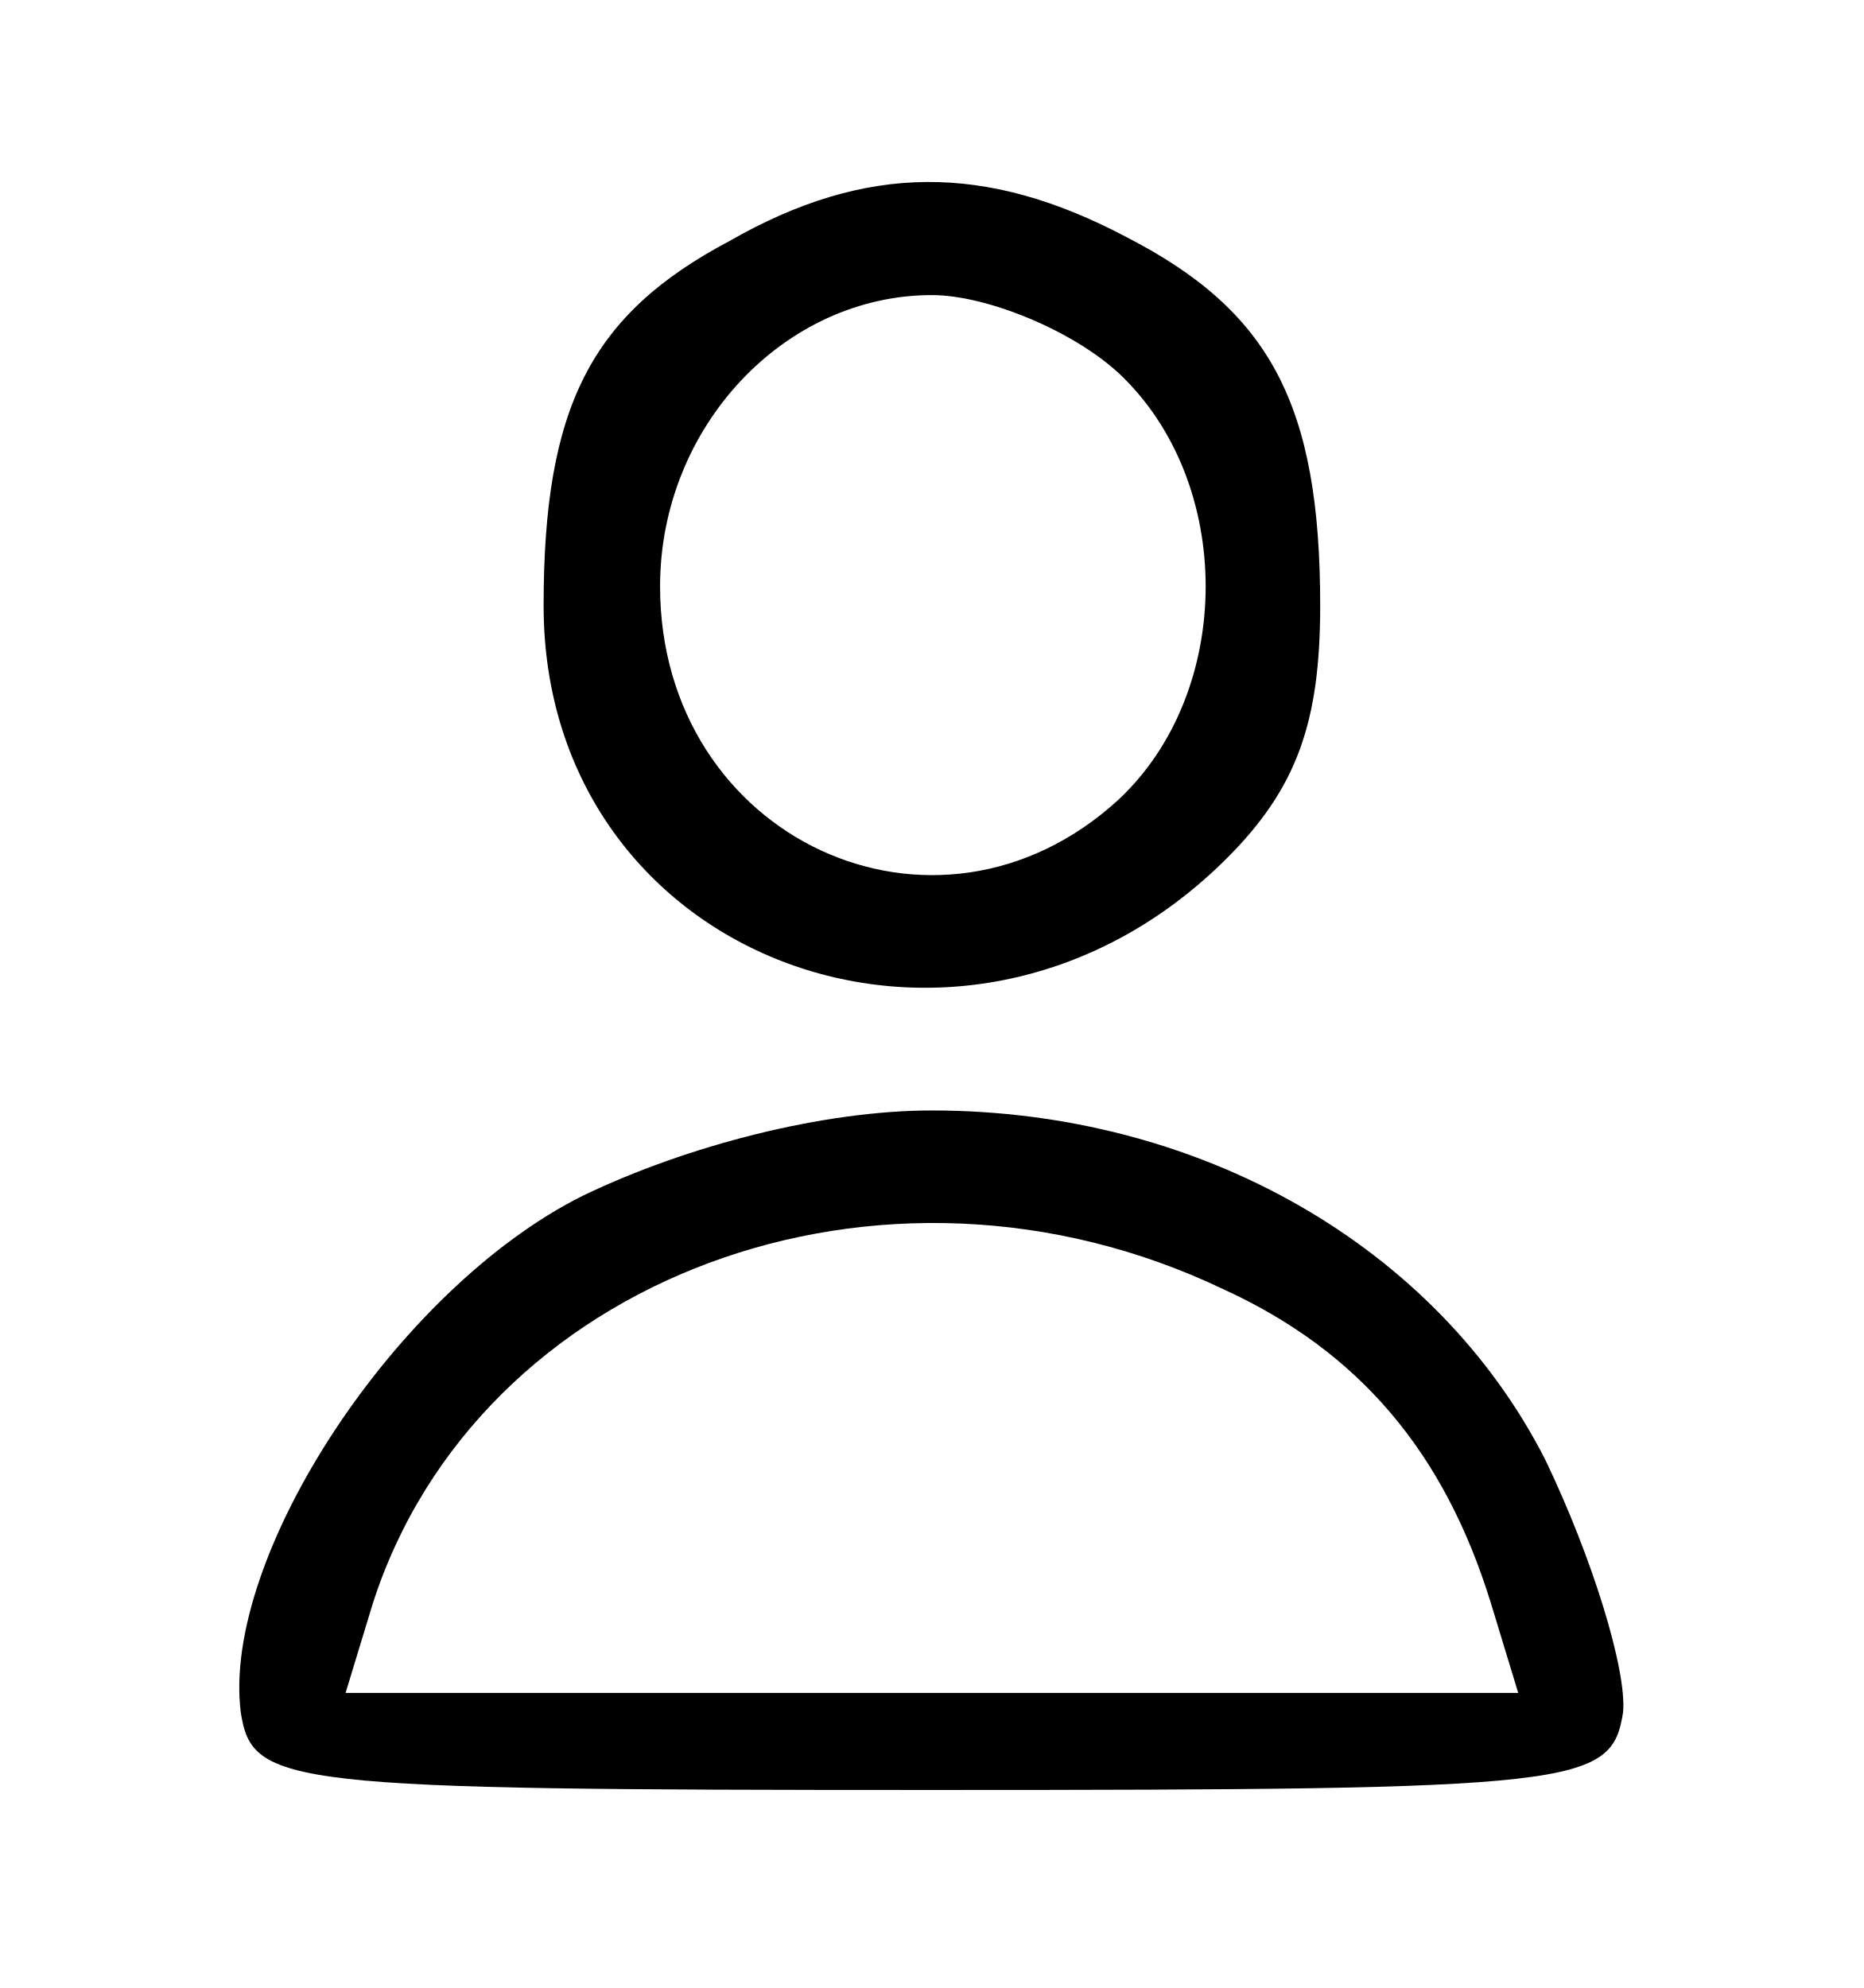
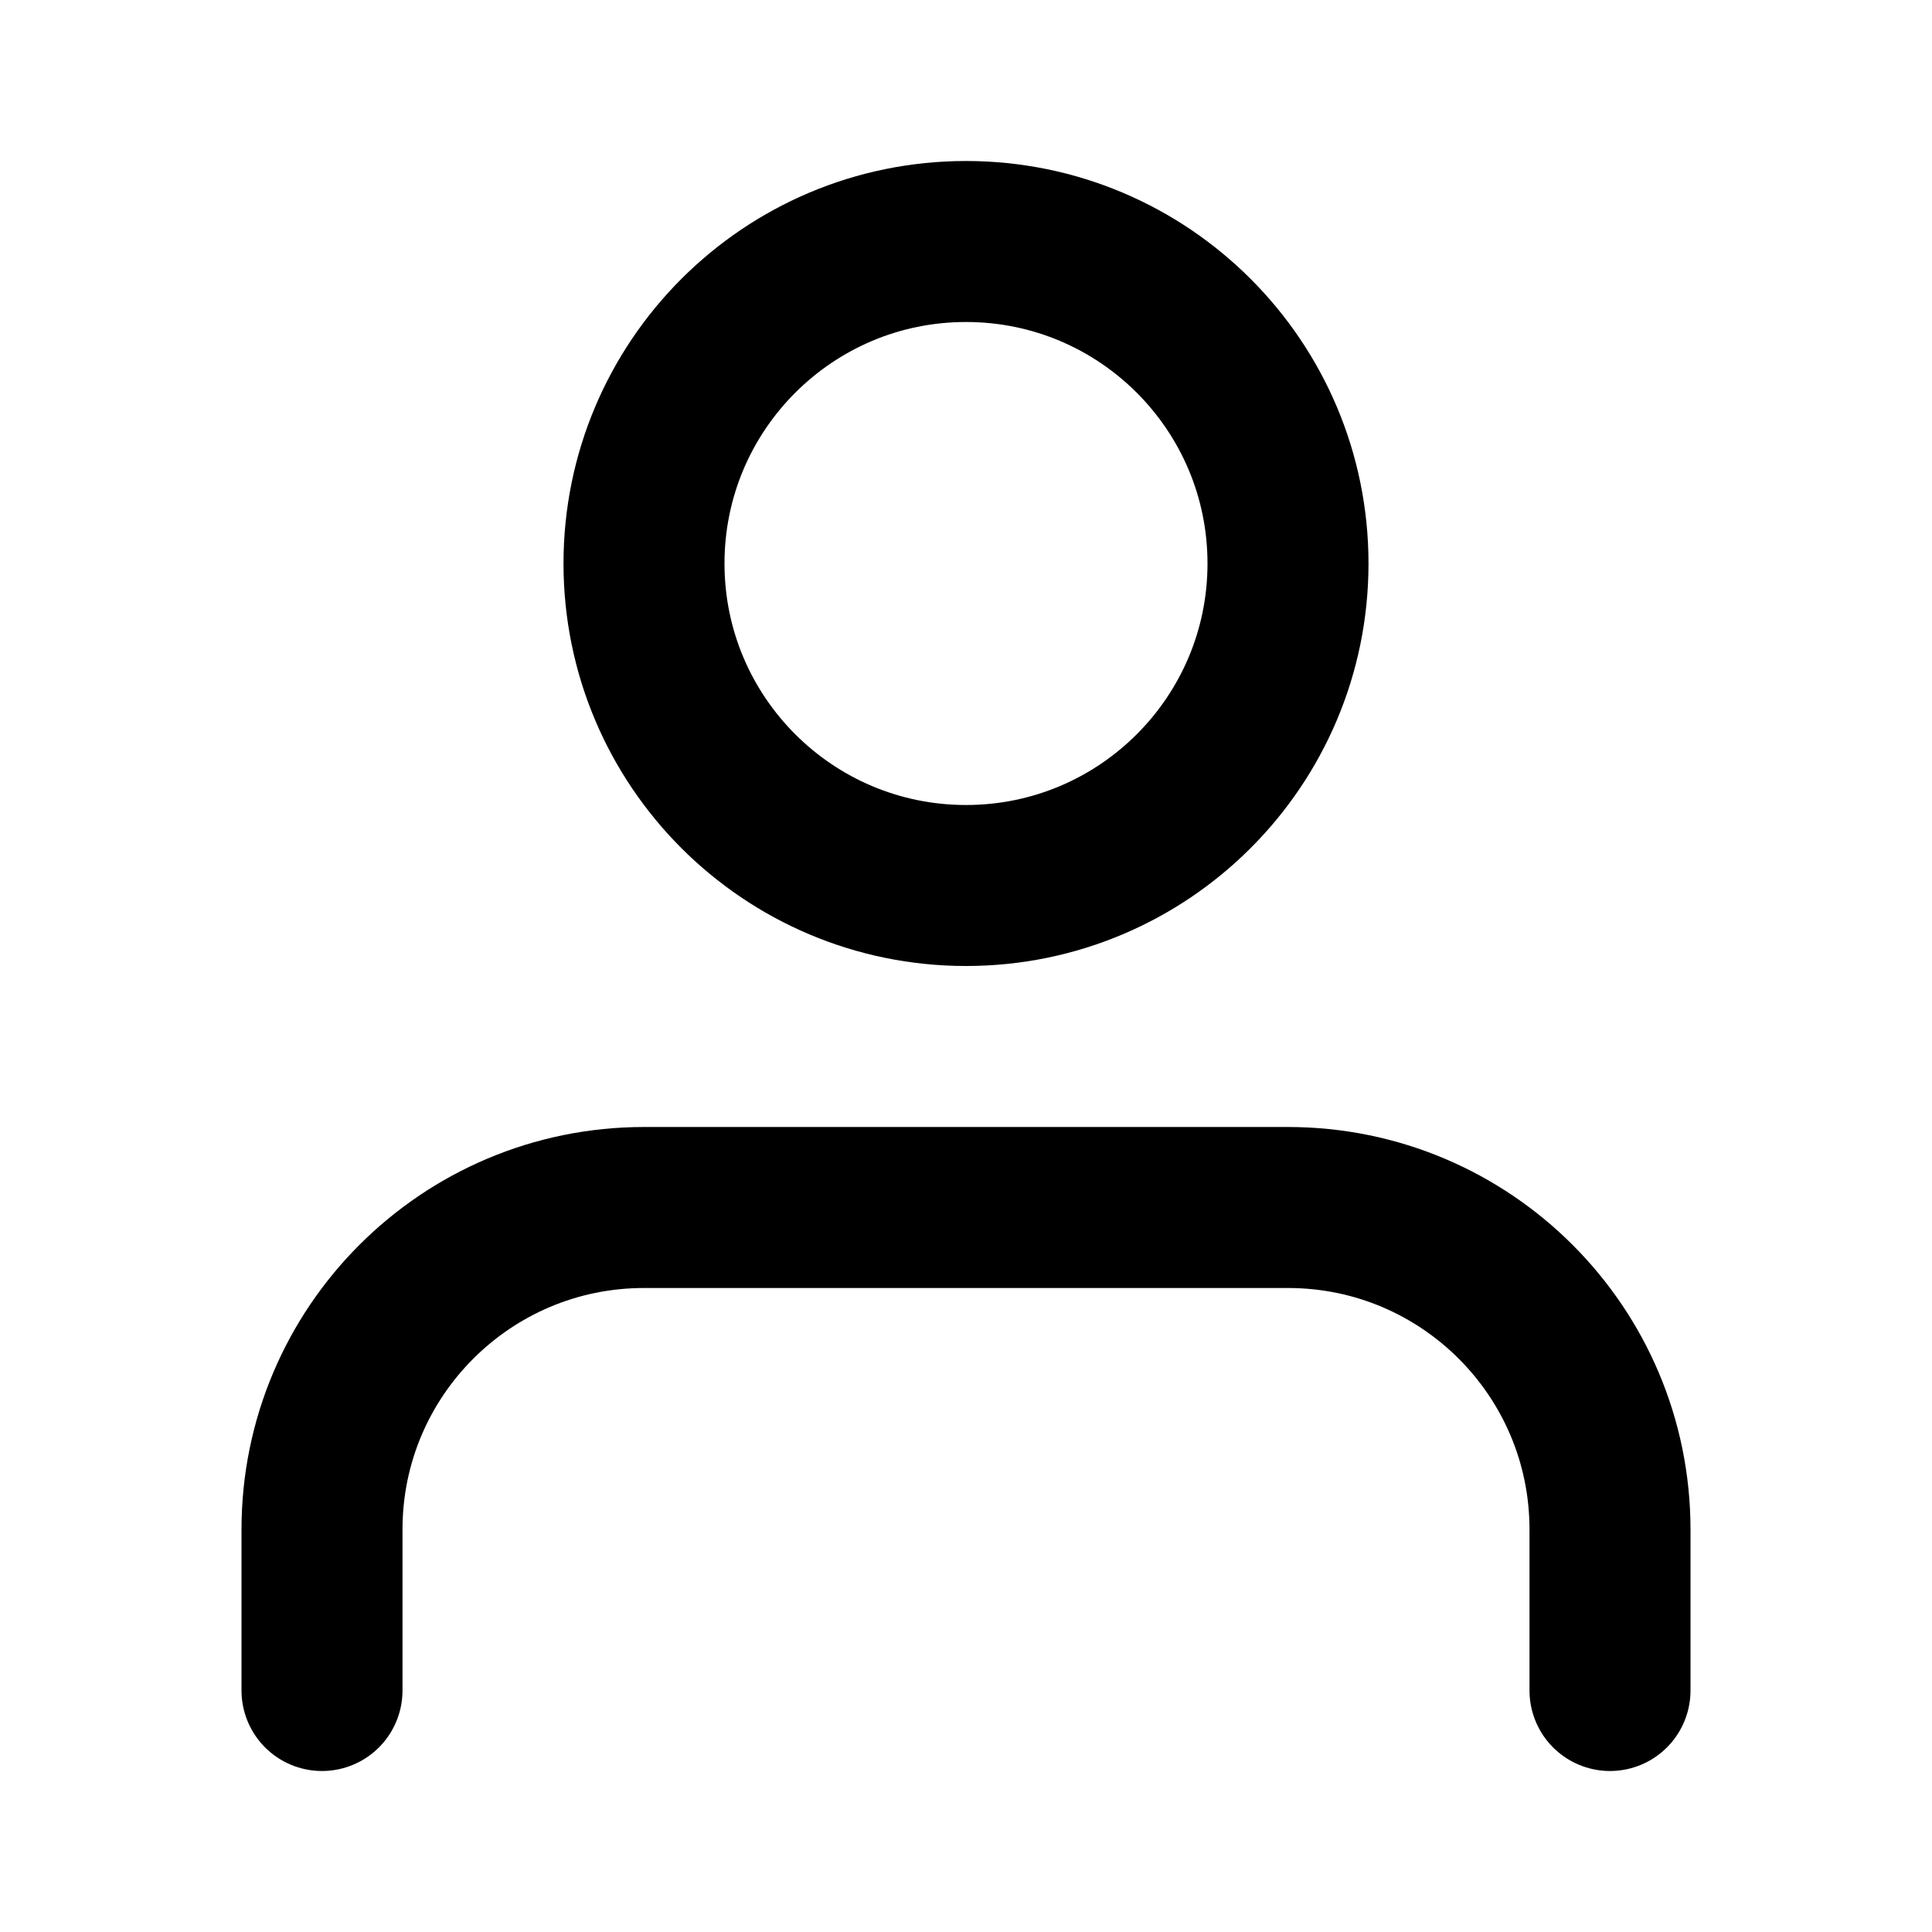
- <svg xmlns="http://www.w3.org/2000/svg" width="45" height="48" viewBox="0 0 45 45">
-   <path d="M17.625 4.313c-3.375 1.78-4.5 4.03-4.5 8.812 0 8.625 10.219 12.375 16.5 6.094 1.688-1.688 2.25-3.282 2.25-6.094 0-4.875-1.219-7.125-4.688-8.906-3.375-1.782-6.28-1.782-9.562.093zM27 7.5c2.813 2.625 2.813 7.688 0 10.313-4.406 4.03-11.063.937-11.063-5.157 0-3.844 3-7.031 6.563-7.031 1.313 0 3.375.844 4.5 1.875zM14.063 27.375c-4.5 2.25-8.72 8.719-8.25 12.469.28 1.781 1.03 1.875 16.687 1.875 15.656 0 16.406-.094 16.688-1.875.093-1.032-.75-3.75-1.876-6.094-2.624-5.156-8.343-8.438-14.812-8.438-2.625 0-5.906.844-8.438 2.063zm15.468 2.25c3.282 1.5 5.344 3.938 6.469 7.594l.656 2.156H8.344L9 37.219c2.531-7.875 12.281-11.532 20.531-7.594zm0 0" />
+ <svg xmlns="http://www.w3.org/2000/svg" width="48" height="px" viewBox="0 0 48 48">
+   <path d="M40 42v-4a8 8 0 00-8-8H16a8 8 0 00-8 8v4m24-28a8 8 0 11-16 0 8 8 0 0116 0zm0 0" stroke-width="4" fill="none" stroke-linecap="round" stroke-linejoin="round" stroke="#000" />
</svg>
